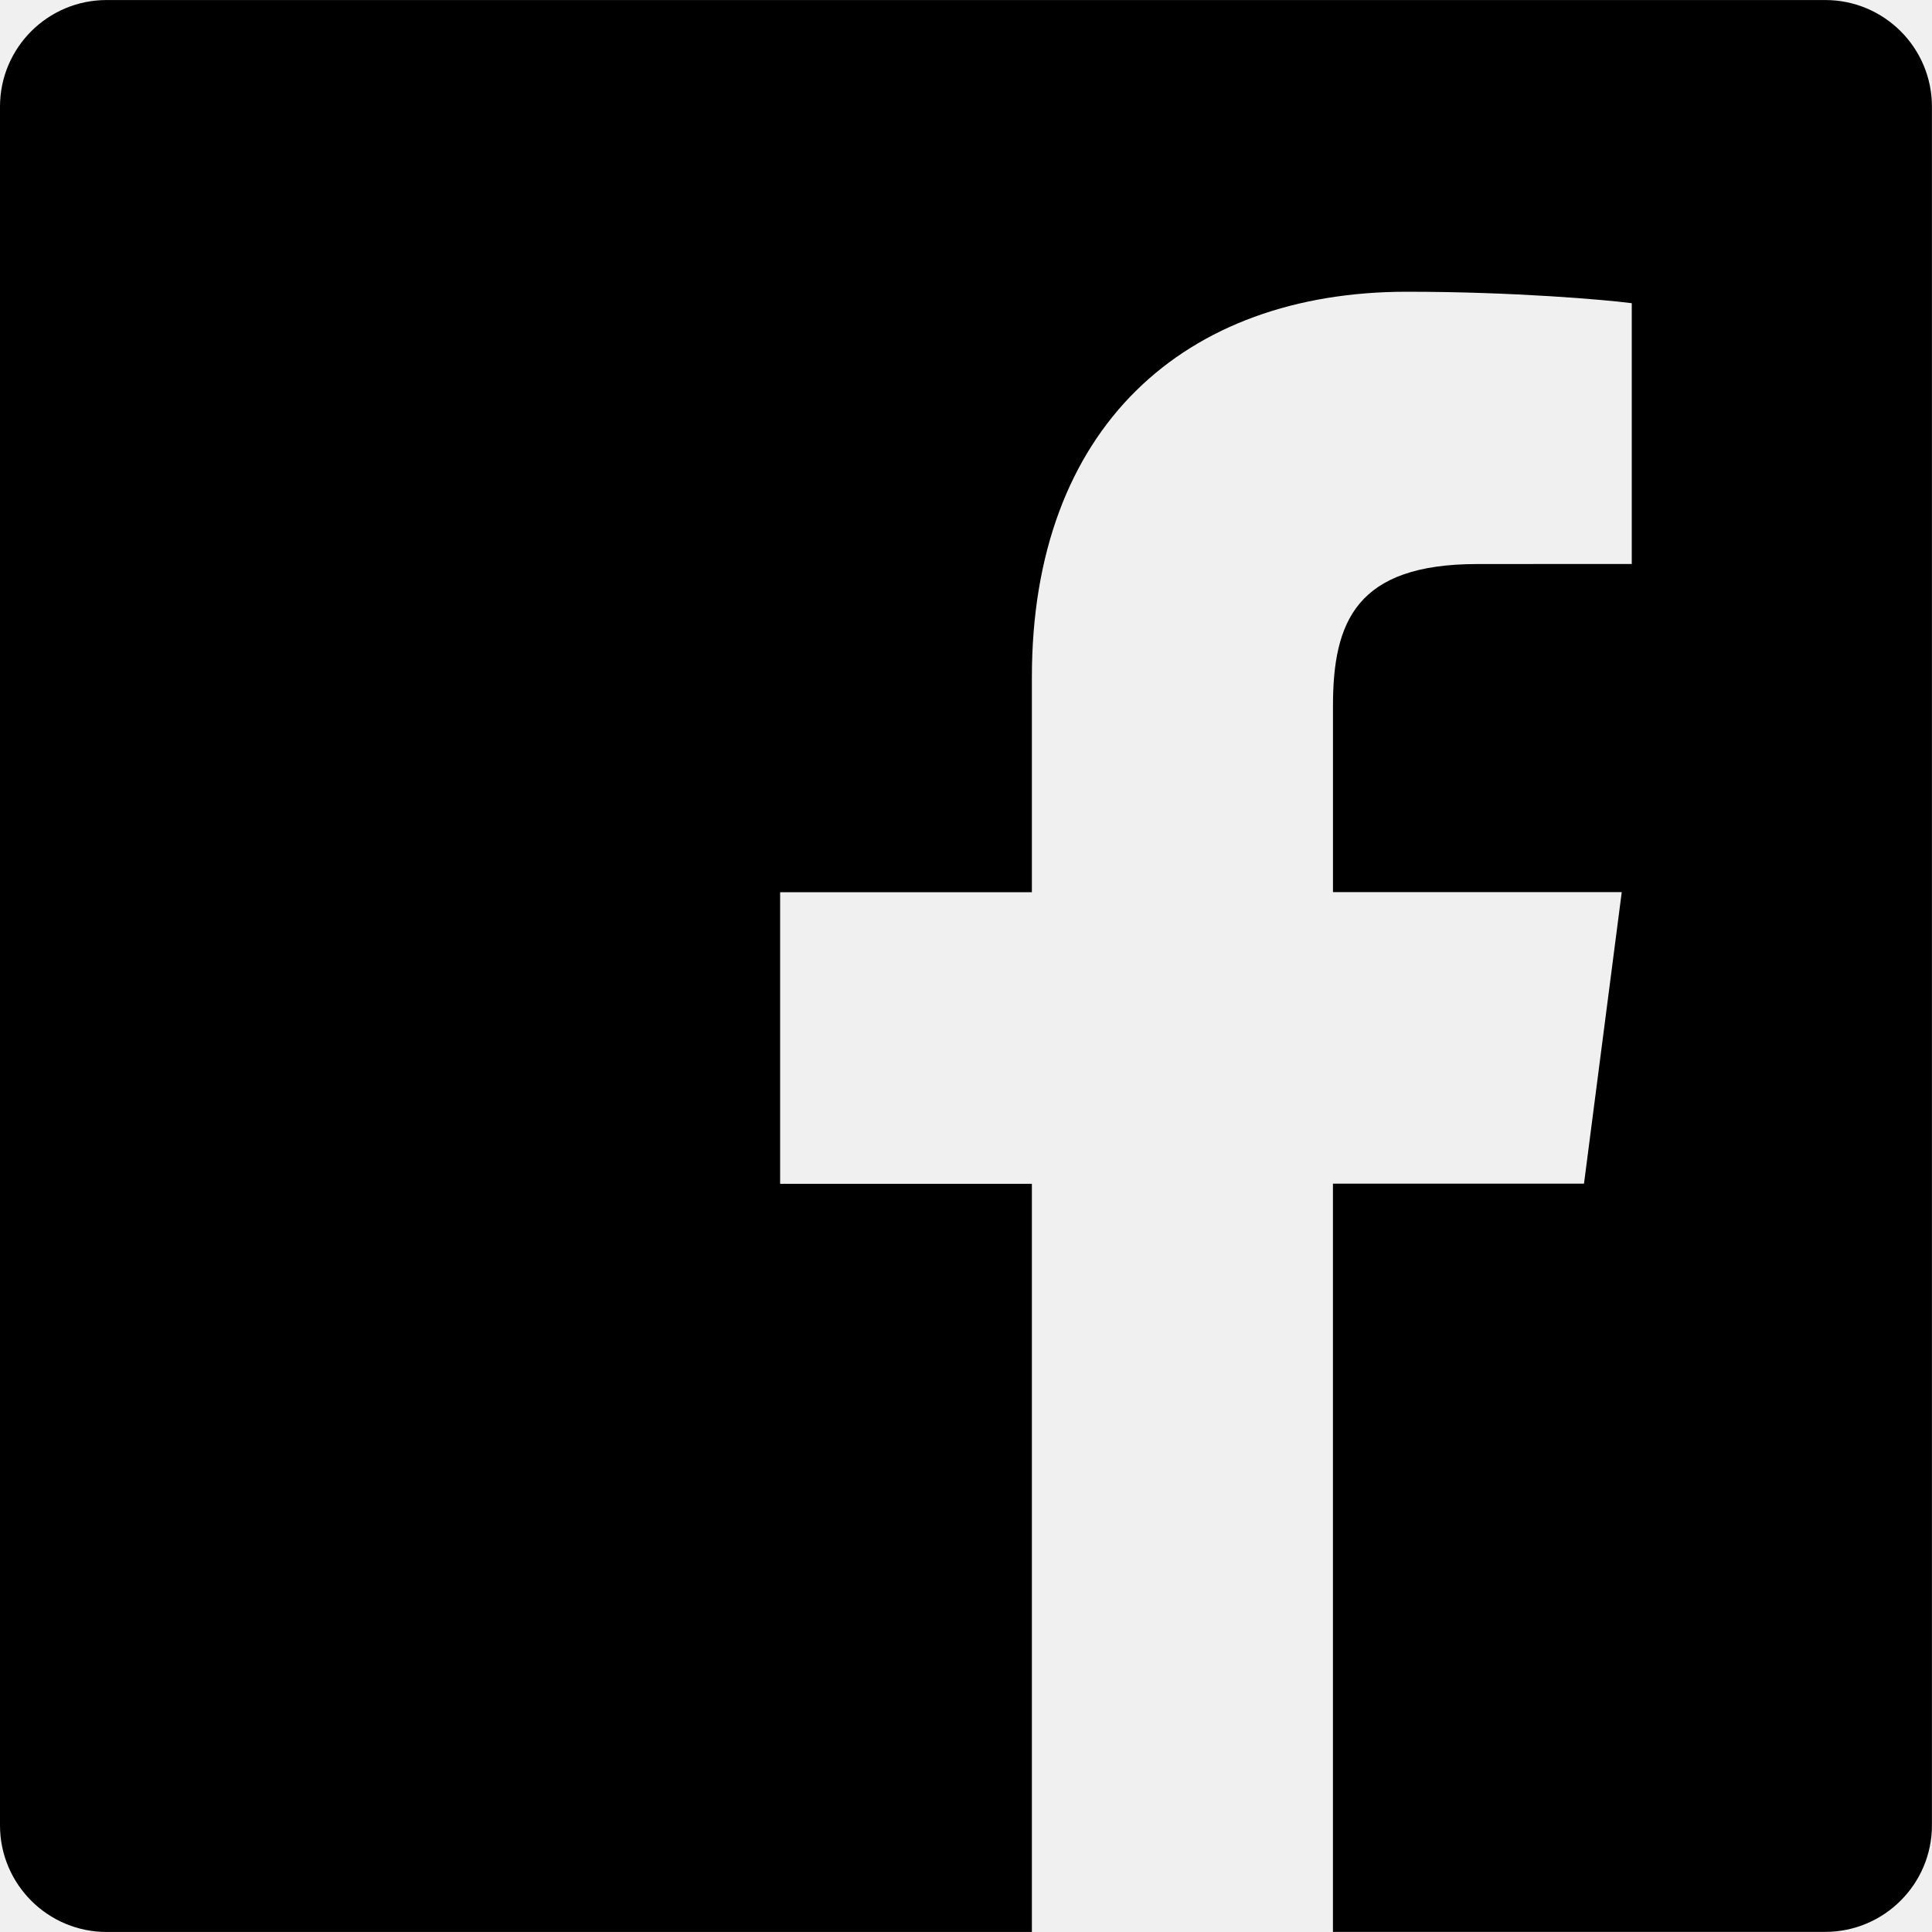
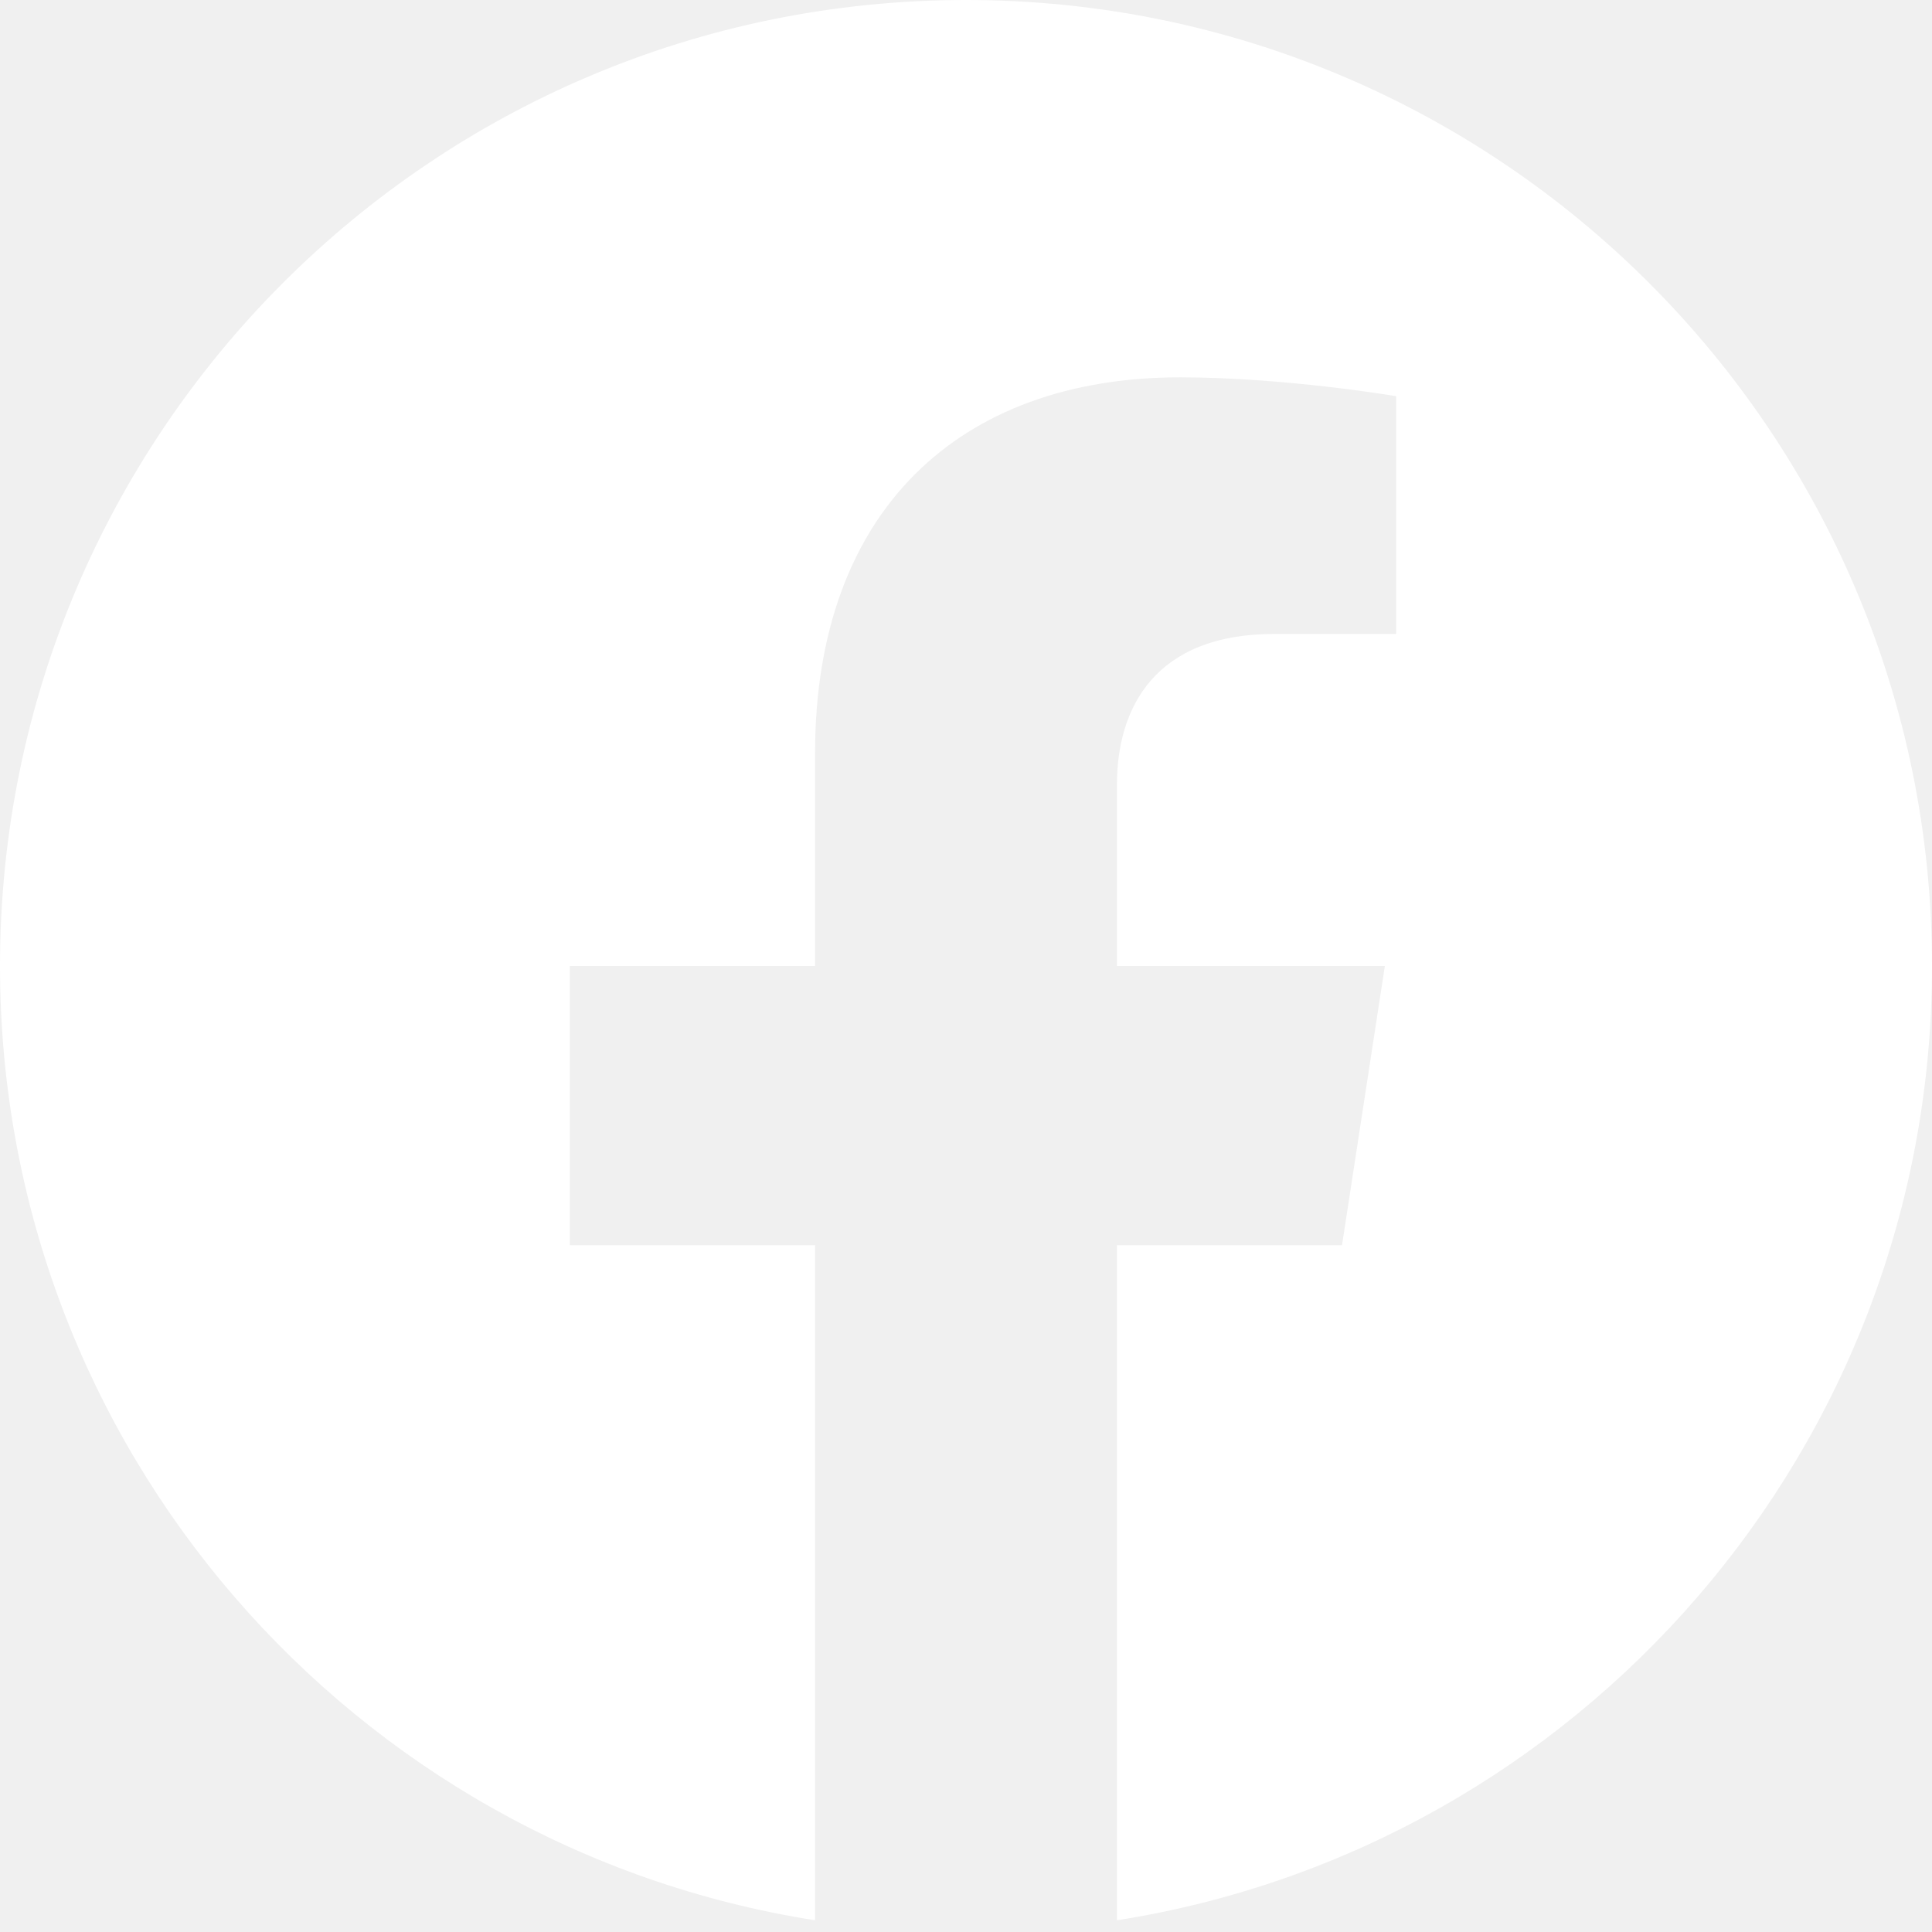
- <svg xmlns="http://www.w3.org/2000/svg" version="1.1" x="0px" y="0px" viewBox="0 0 60.734 60.733" style="enable-background:new 0 0 60.734 60.733;" xml:space="preserve">
-   <path d="M57.378,0.001H3.352C1.502,0.001,0,1.5,0,3.353v54.026c0,1.853,1.502,3.354,3.352,3.354h29.086V37.214h-7.914v-9.167h7.914   v-6.76c0-7.843,4.789-12.116,11.787-12.116c3.355,0,6.232,0.251,7.071,0.36v8.198l-4.854,0.002c-3.805,0-4.539,1.809-4.539,4.462   v5.851h9.078l-1.187,9.166h-7.892v23.52h15.475c1.852,0,3.355-1.503,3.355-3.351V3.351C60.731,1.5,59.23,0.001,57.378,0.001z" />
+ <svg xmlns="http://www.w3.org/2000/svg" viewBox="0 0 1024 1024">
+   <path d="M1024,512C1024,229.23,794.77,0,512,0S0,229.23,0,512c0,255.55,187.23,467.37,432,505.78V660H302V512H432V399.2C432,270.88,508.44,200,625.39,200c56,0,114.61,10,114.61,10V336H675.44c-63.6,0-83.44,39.47-83.44,80v96H734L711.3,660H592v357.78C836.77,979.37,1024,767.55,1024,512Z" style="fill:#fff" />
</svg>
